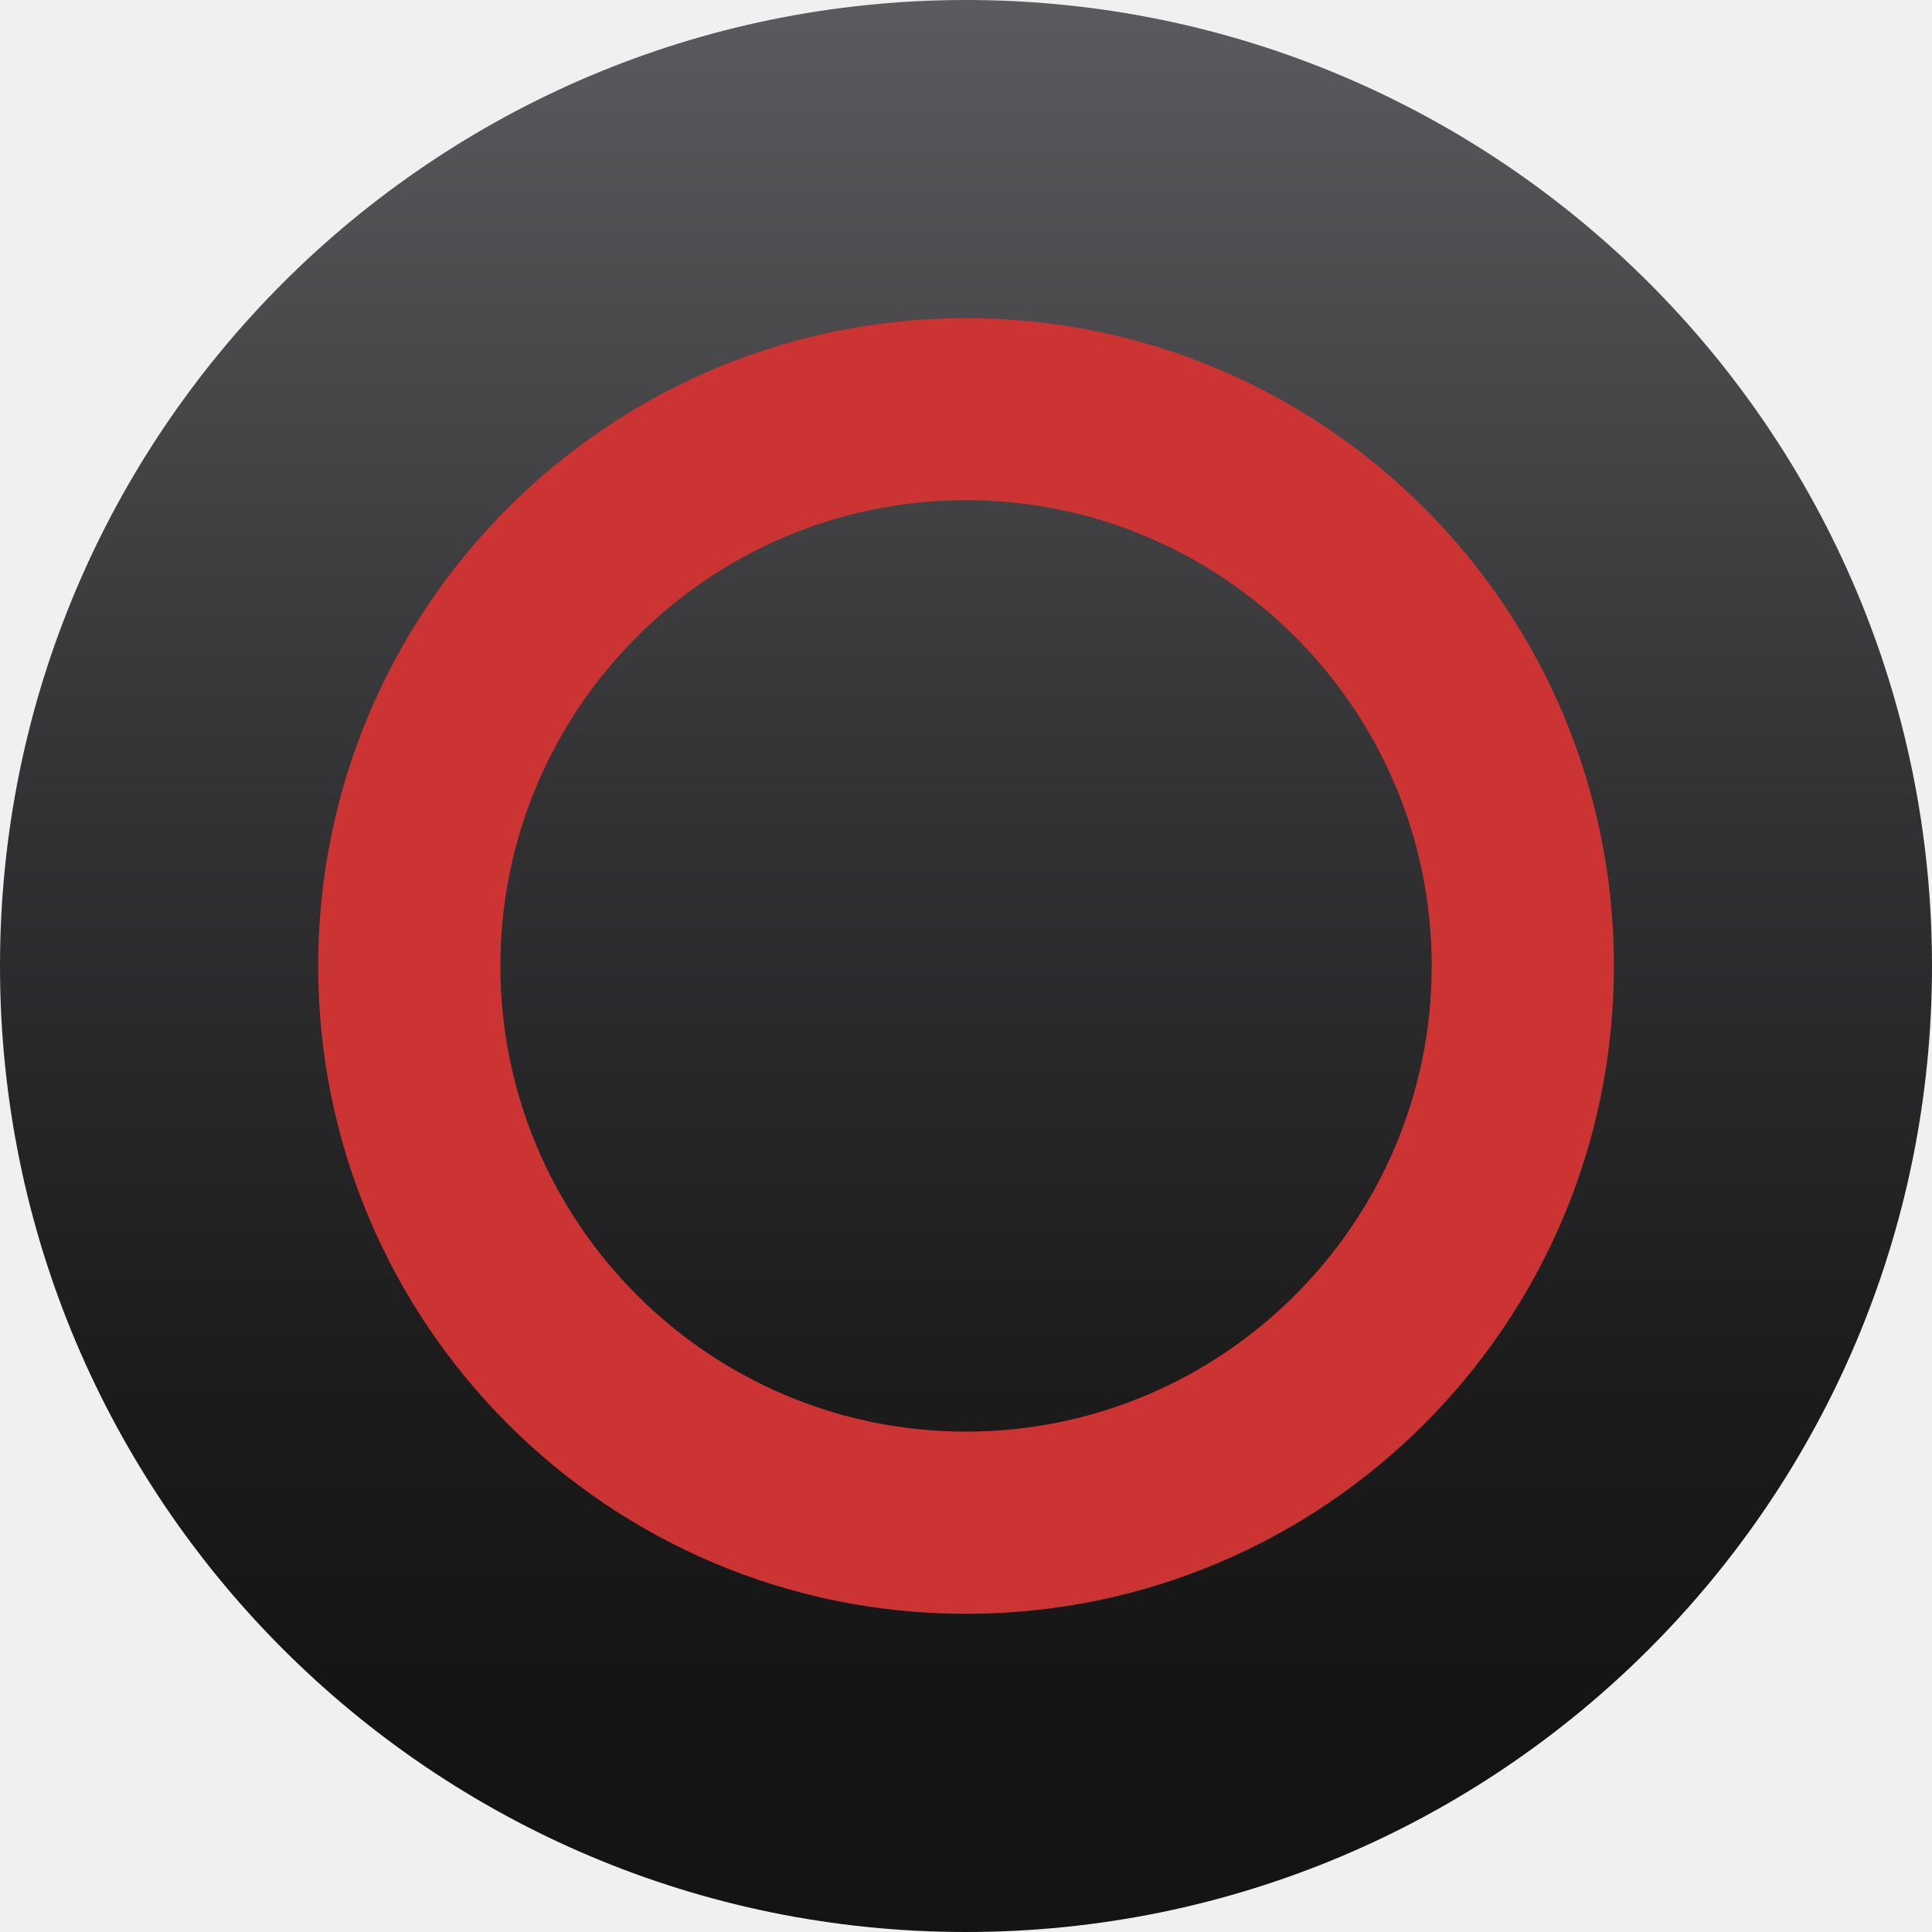
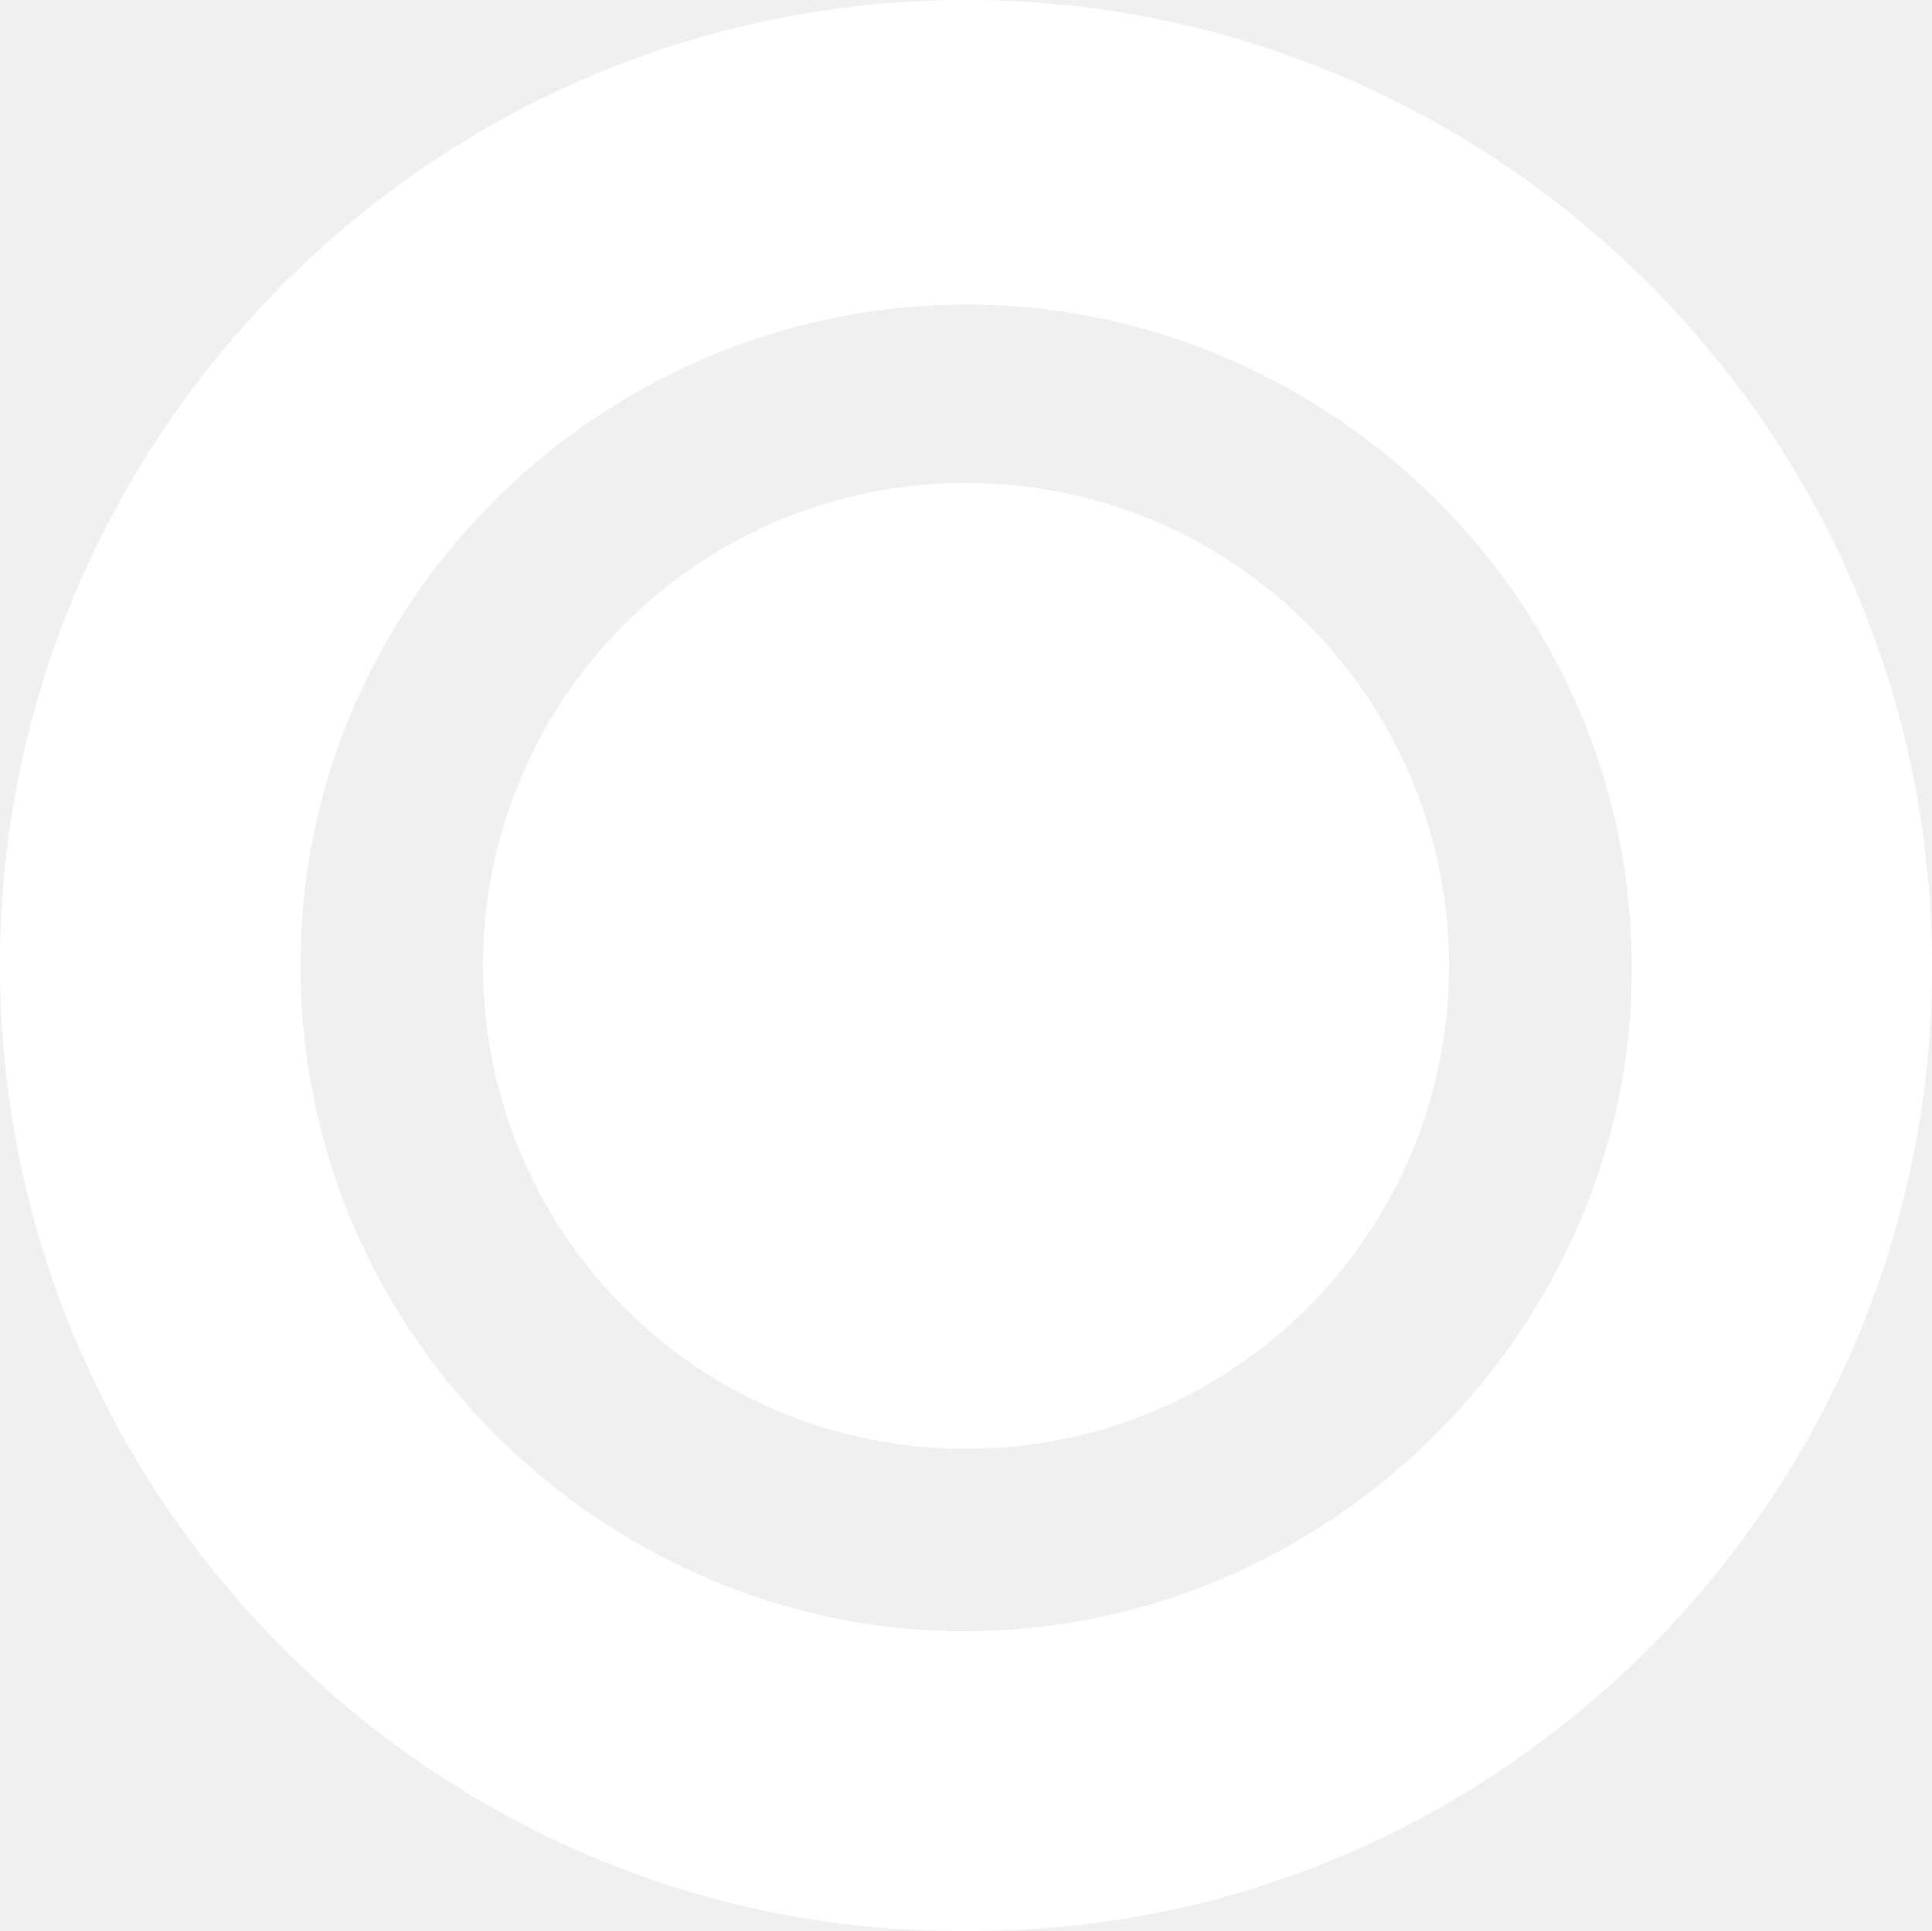
- <svg xmlns="http://www.w3.org/2000/svg" enable-background="new 0 0 19.996 19.995" height="19.995" viewBox="0 0 19.996 19.995" width="19.996">
-   <linearGradient id="a" gradientUnits="userSpaceOnUse" x1="9.998" x2="9.998" y1="0" y2="17.896">
-     <stop offset="0" stop-color="#5b5b5f" />
-     <stop offset=".023" stop-color="#59595d" />
-     <stop offset=".451" stop-color="#333335" />
-     <stop offset=".791" stop-color="#1c1c1d" />
-     <stop offset="1" stop-color="#141414" />
-   </linearGradient>
-   <circle cx="9.998" cy="9.998" fill="url(#a)" r="9.998" />
-   <path d="m9.998 5.177c2.658 0 4.82 2.163 4.82 4.82s-2.162 4.82-4.82 4.82-4.819-2.163-4.819-4.82 2.161-4.82 4.819-4.82m0-1.884c-3.703 0-6.705 3.002-6.705 6.705s3.002 6.705 6.705 6.705c3.704 0 6.706-3.002 6.706-6.705s-3.002-6.705-6.706-6.705z" fill="#c33" />
+ <svg xmlns="http://www.w3.org/2000/svg" version="1.1" id="Layer_1" x="0px" y="0px" width="175.094px" height="175.012px" viewBox="0 0 175.094 175.012" enable-background="new 0 0 175.094 175.012" xml:space="preserve">
+   <path fill-rule="evenodd" clip-rule="evenodd" fill="#FFFFFF" d="M87.48,175.009c-47.898,0.387-88.336-39.49-87.466-89.121  C0.839,38.749,39.882-0.602,88.756,0.007c47.781,0.594,87.299,40.279,86.32,89.379C174.133,136.759,134.957,175.404,87.48,175.009z   M87.551,147.851c32.774,0,60.196-27.264,60.344-59.765c0.152-33.624-27.288-59.912-59.23-60.477  c-33.237-0.588-61.288,26.2-61.431,59.564C27.083,122.13,56.127,148.039,87.551,147.851z" />
+   <path fill-rule="evenodd" clip-rule="evenodd" fill="#FFFFFF" d="M87.625,43.771c24.478,0.041,44.181,20.091,43.689,44.69  c-0.468,23.435-19.477,42.821-43.722,42.856c-24.674,0.035-44.308-20.16-43.811-44.689C44.258,63.091,63.413,43.758,87.625,43.771z" />
</svg>
